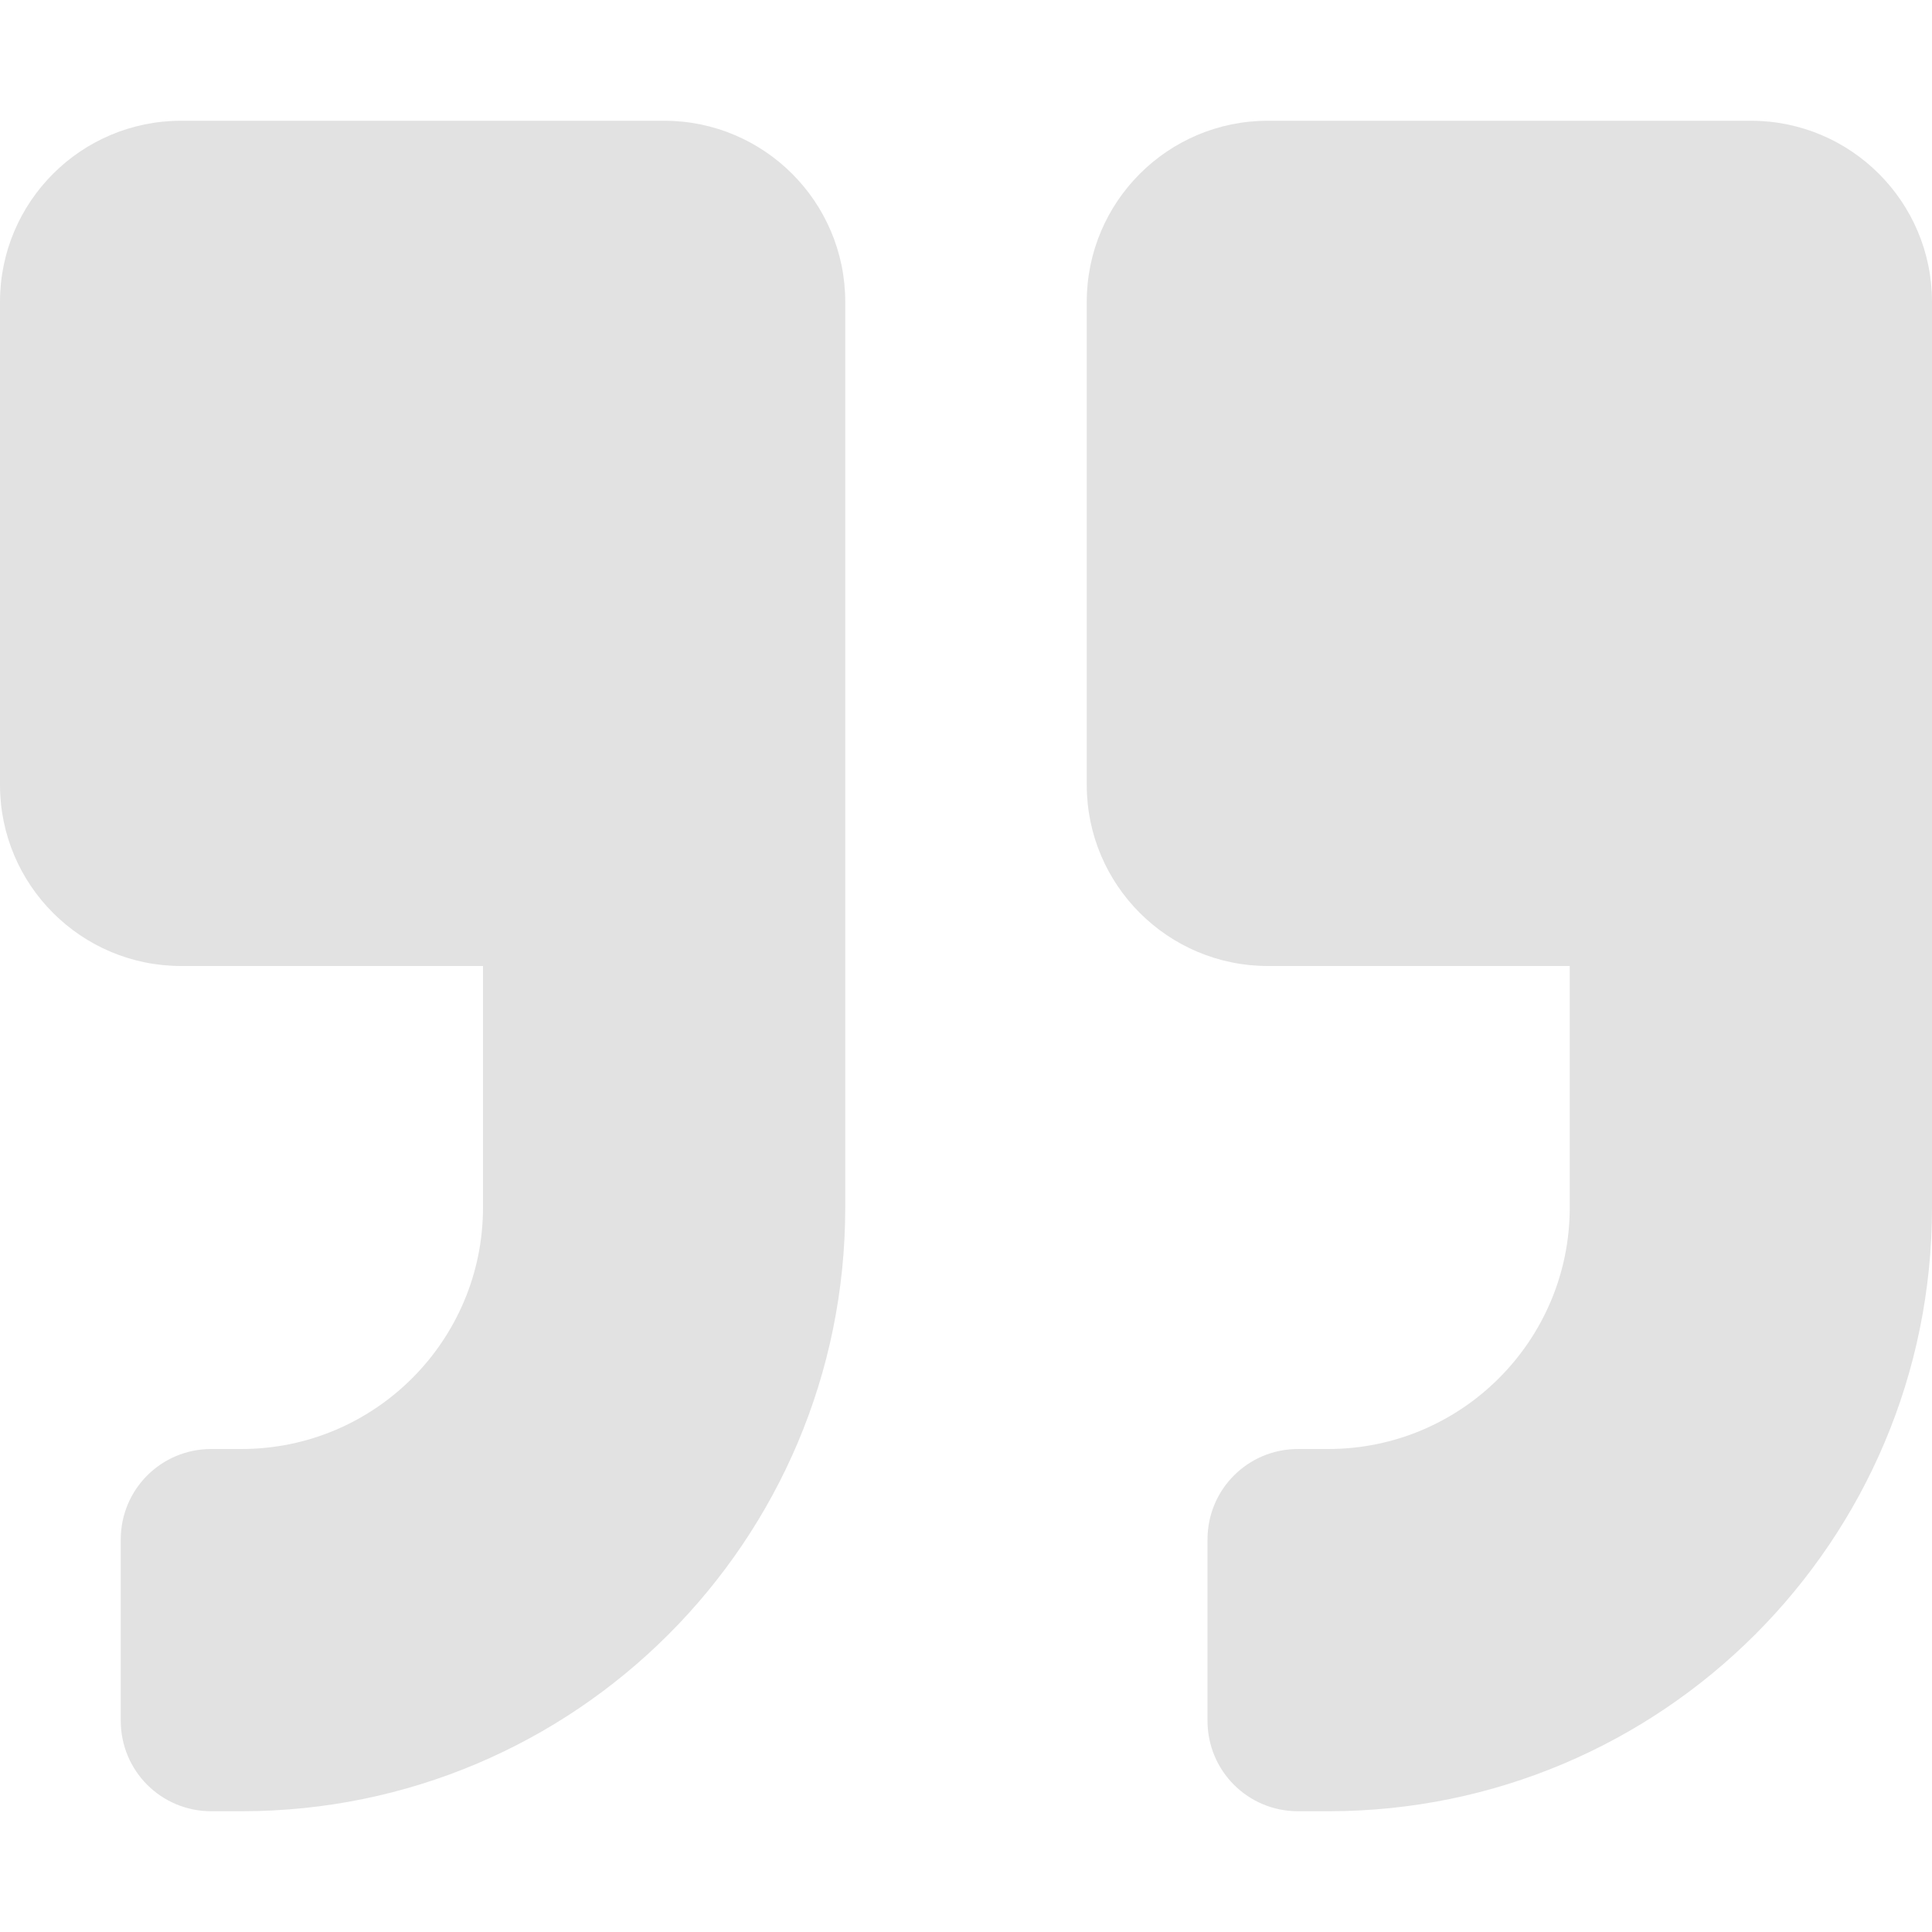
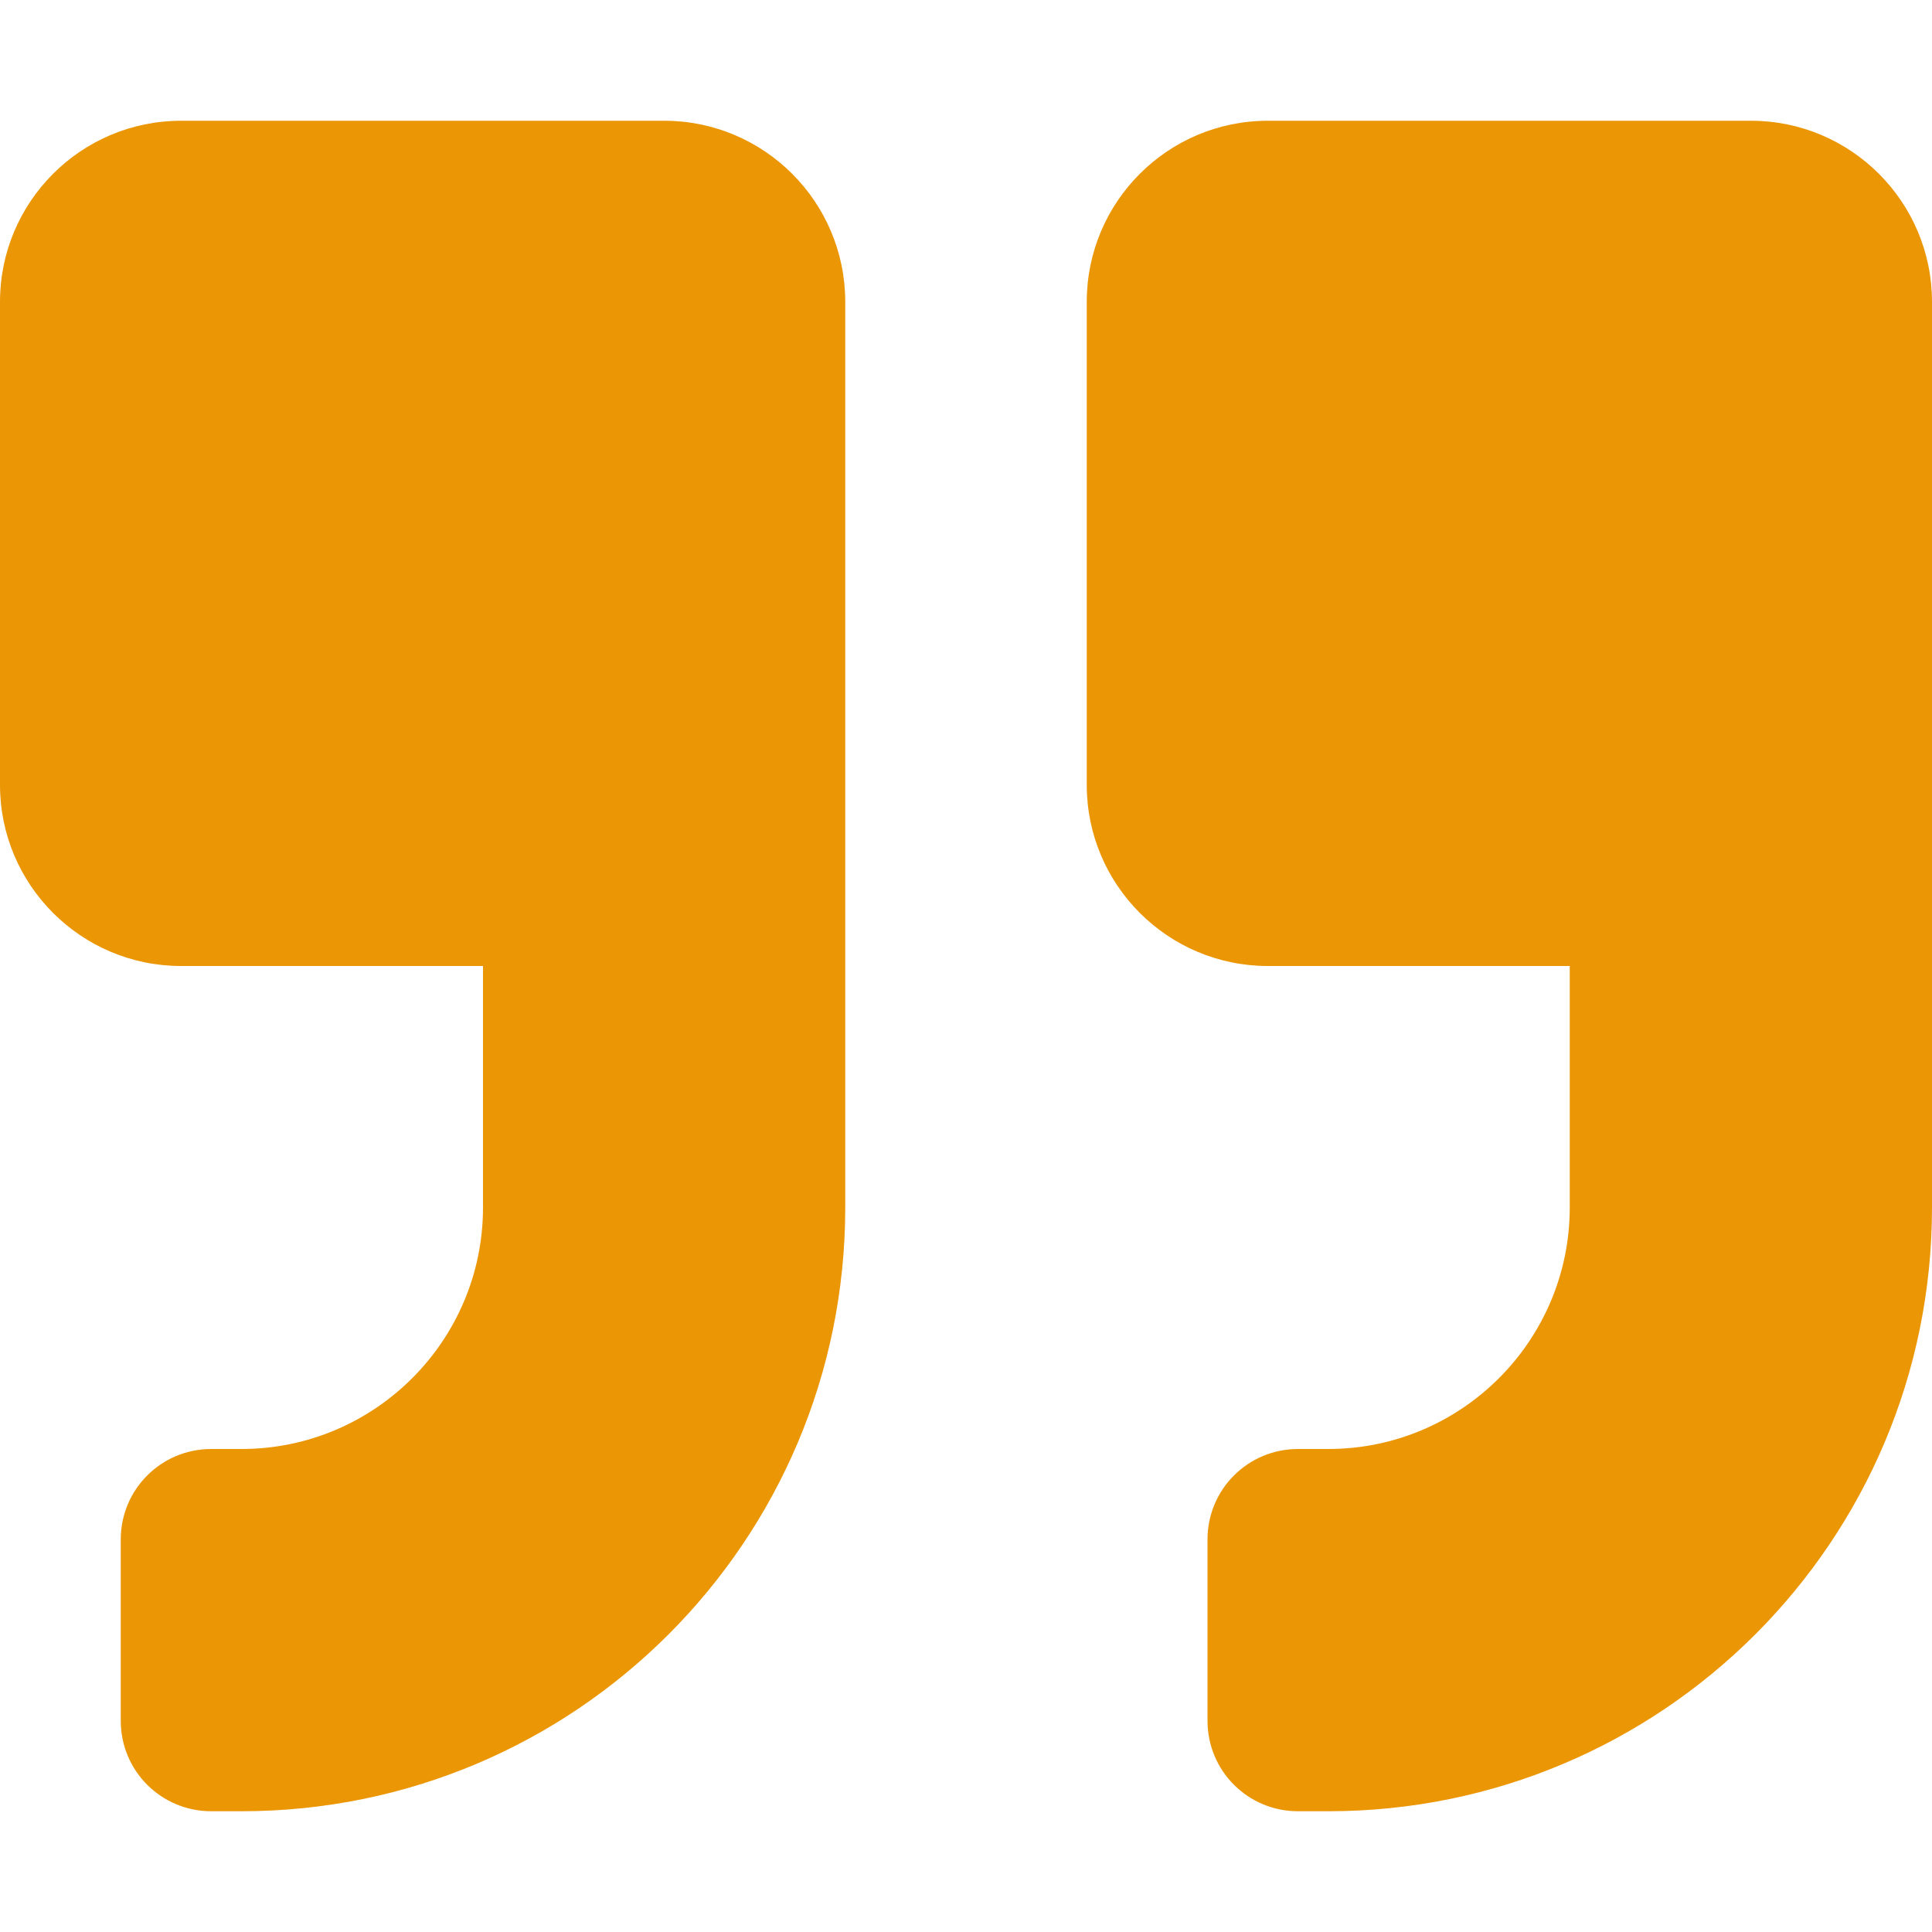
<svg xmlns="http://www.w3.org/2000/svg" aria-hidden="true" focusable="false" data-prefix="fas" data-icon="quote-right" class="svg-inline--fa fa-quote-right fa-w-16" role="img" viewBox="0 0 512 512">
-   <path fill="#e2e2e2" d="M464 32H336c-26.5 0-48 21.5-48 48v128c0 26.5 21.5 48 48 48h80v64c0 35.3-28.7 64-64 64h-8c-13.3 0-24 10.7-24 24v48c0 13.3 10.7 24 24 24h8c88.4 0 160-71.6 160-160V80c0-26.5-21.5-48-48-48zm-288 0H48C21.5 32 0 53.5 0 80v128c0 26.5 21.5 48 48 48h80v64c0 35.3-28.7 64-64 64h-8c-13.3 0-24 10.7-24 24v48c0 13.3 10.7 24 24 24h8c88.4 0 160-71.6 160-160V80c0-26.5-21.5-48-48-48z" />
+   <path fill="#EB9605" d="M464 32H336c-26.5 0-48 21.5-48 48v128c0 26.5 21.5 48 48 48h80v64c0 35.3-28.7 64-64 64h-8c-13.3 0-24 10.7-24 24v48c0 13.3 10.7 24 24 24h8c88.4 0 160-71.6 160-160V80c0-26.5-21.5-48-48-48zm-288 0H48C21.5 32 0 53.5 0 80v128c0 26.5 21.5 48 48 48h80v64c0 35.3-28.7 64-64 64h-8c-13.3 0-24 10.7-24 24v48c0 13.3 10.7 24 24 24h8c88.4 0 160-71.6 160-160V80c0-26.5-21.5-48-48-48z" />
</svg>
